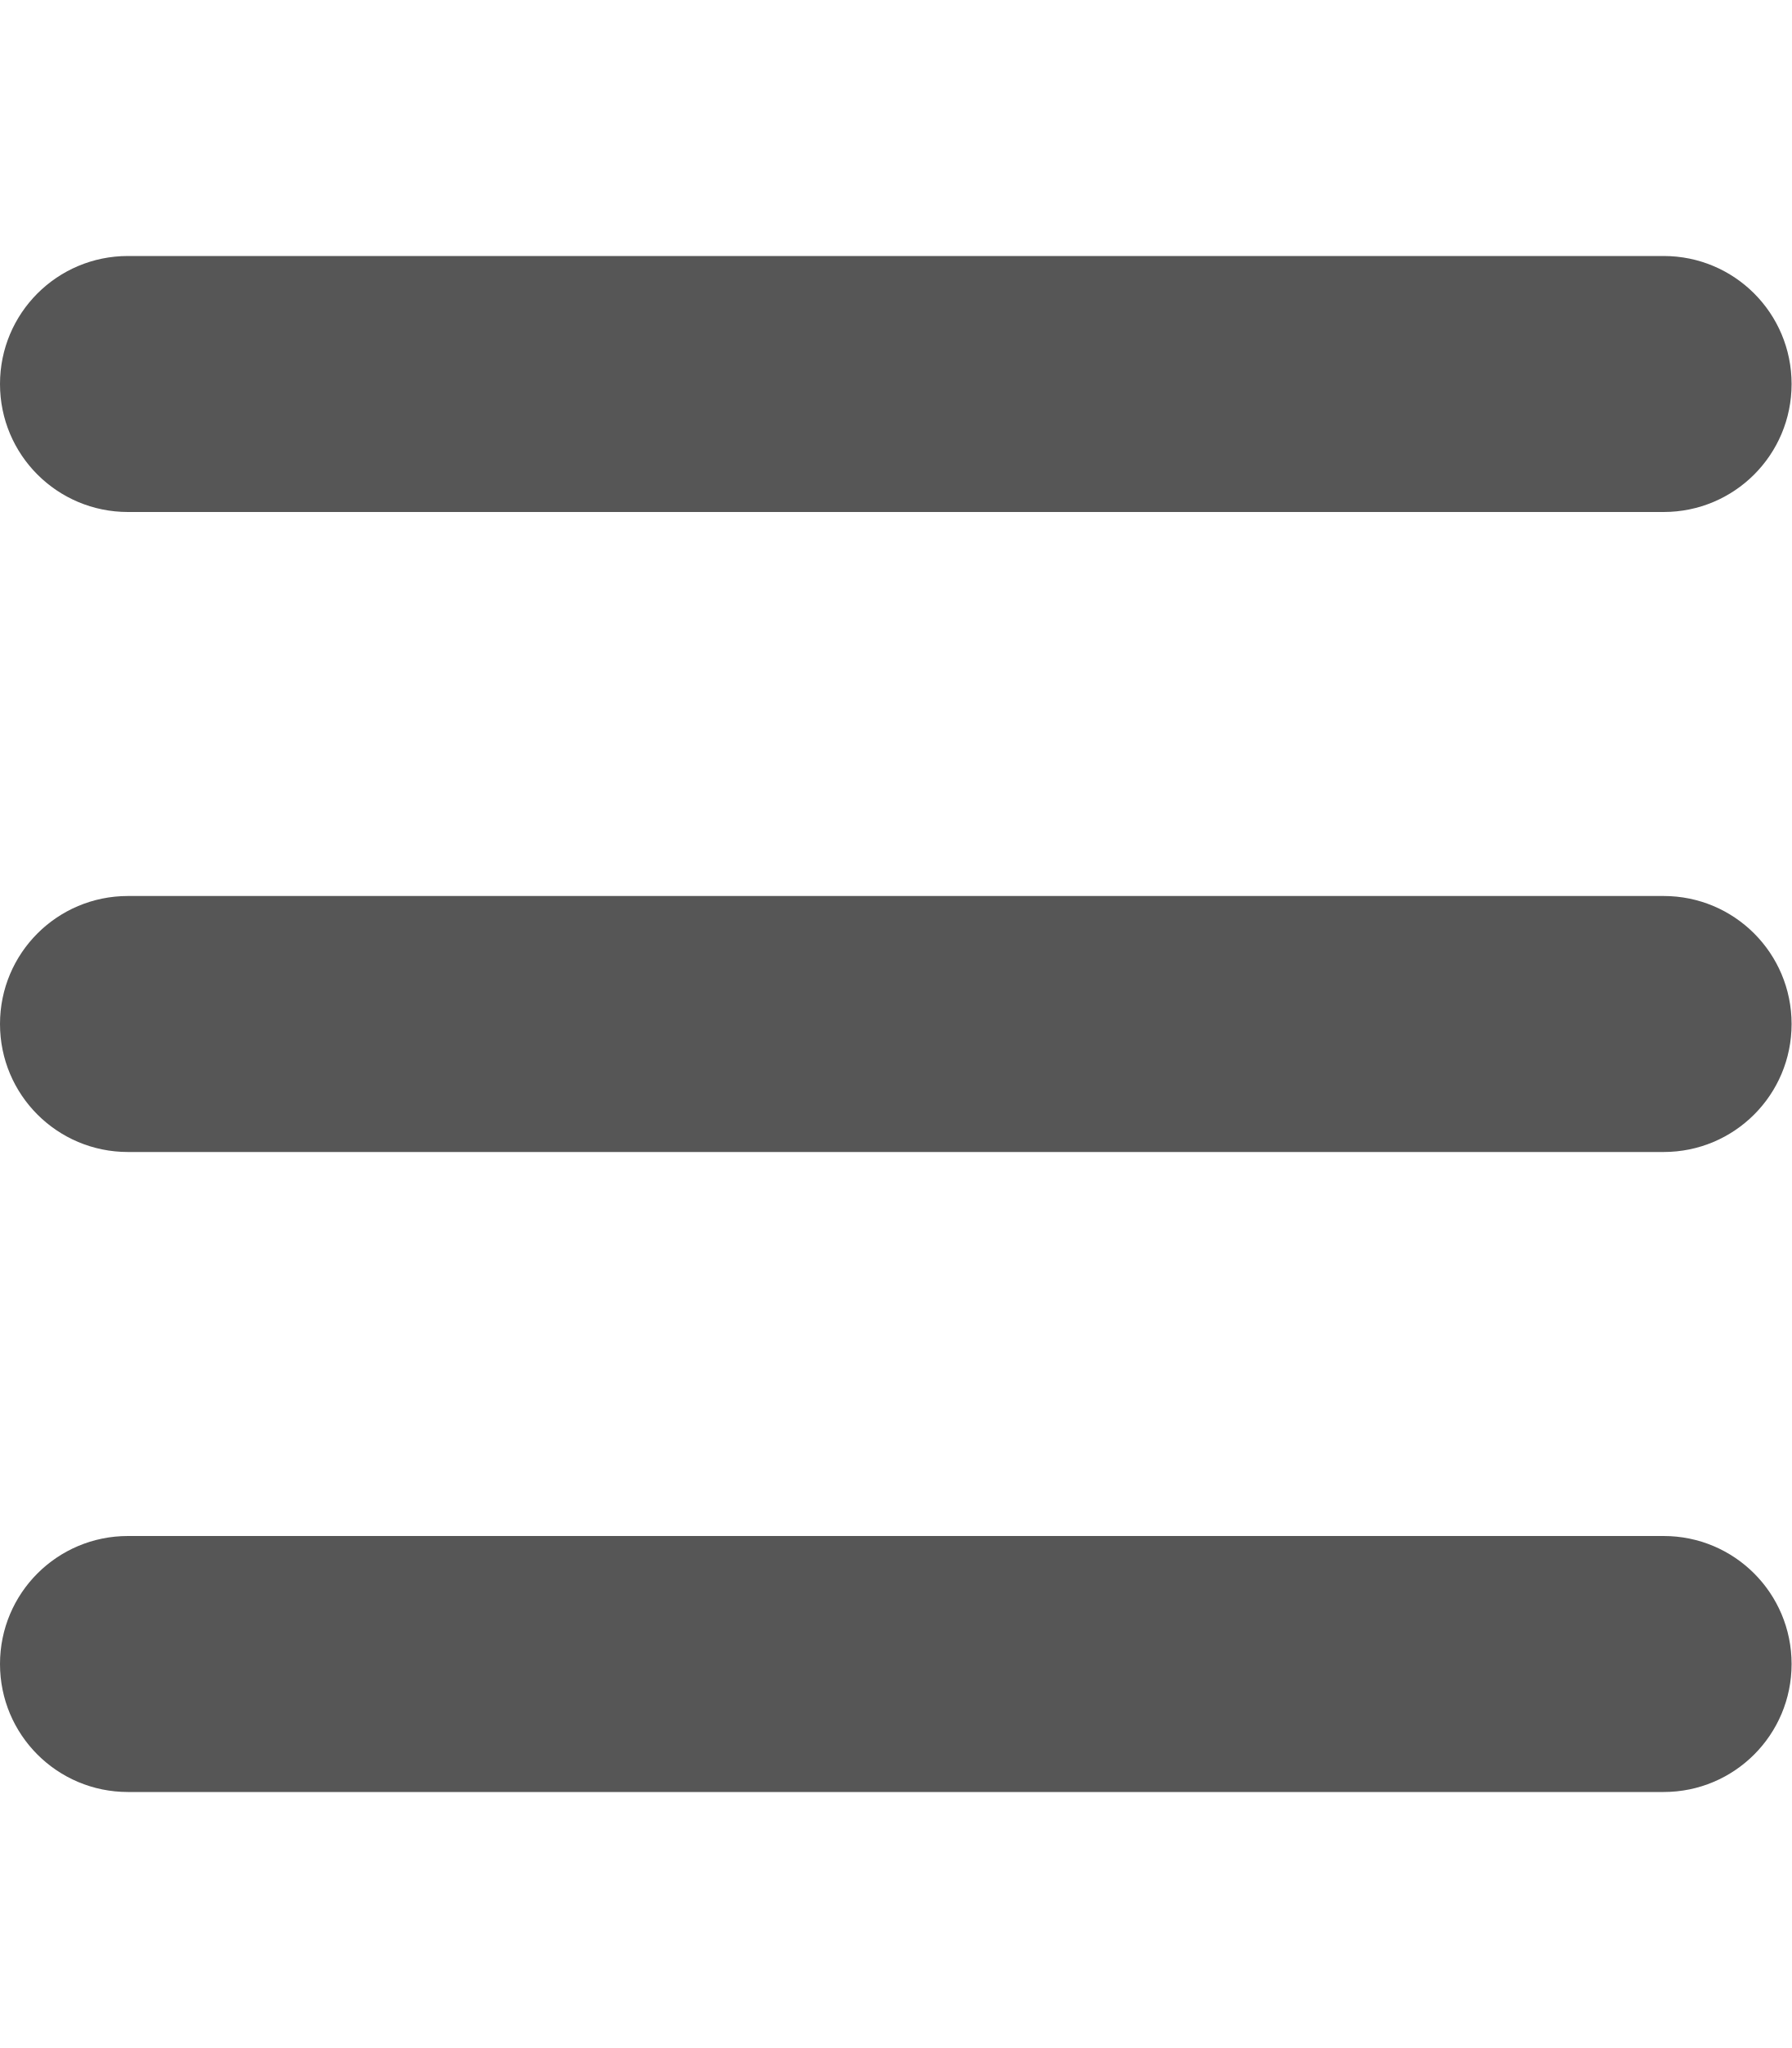
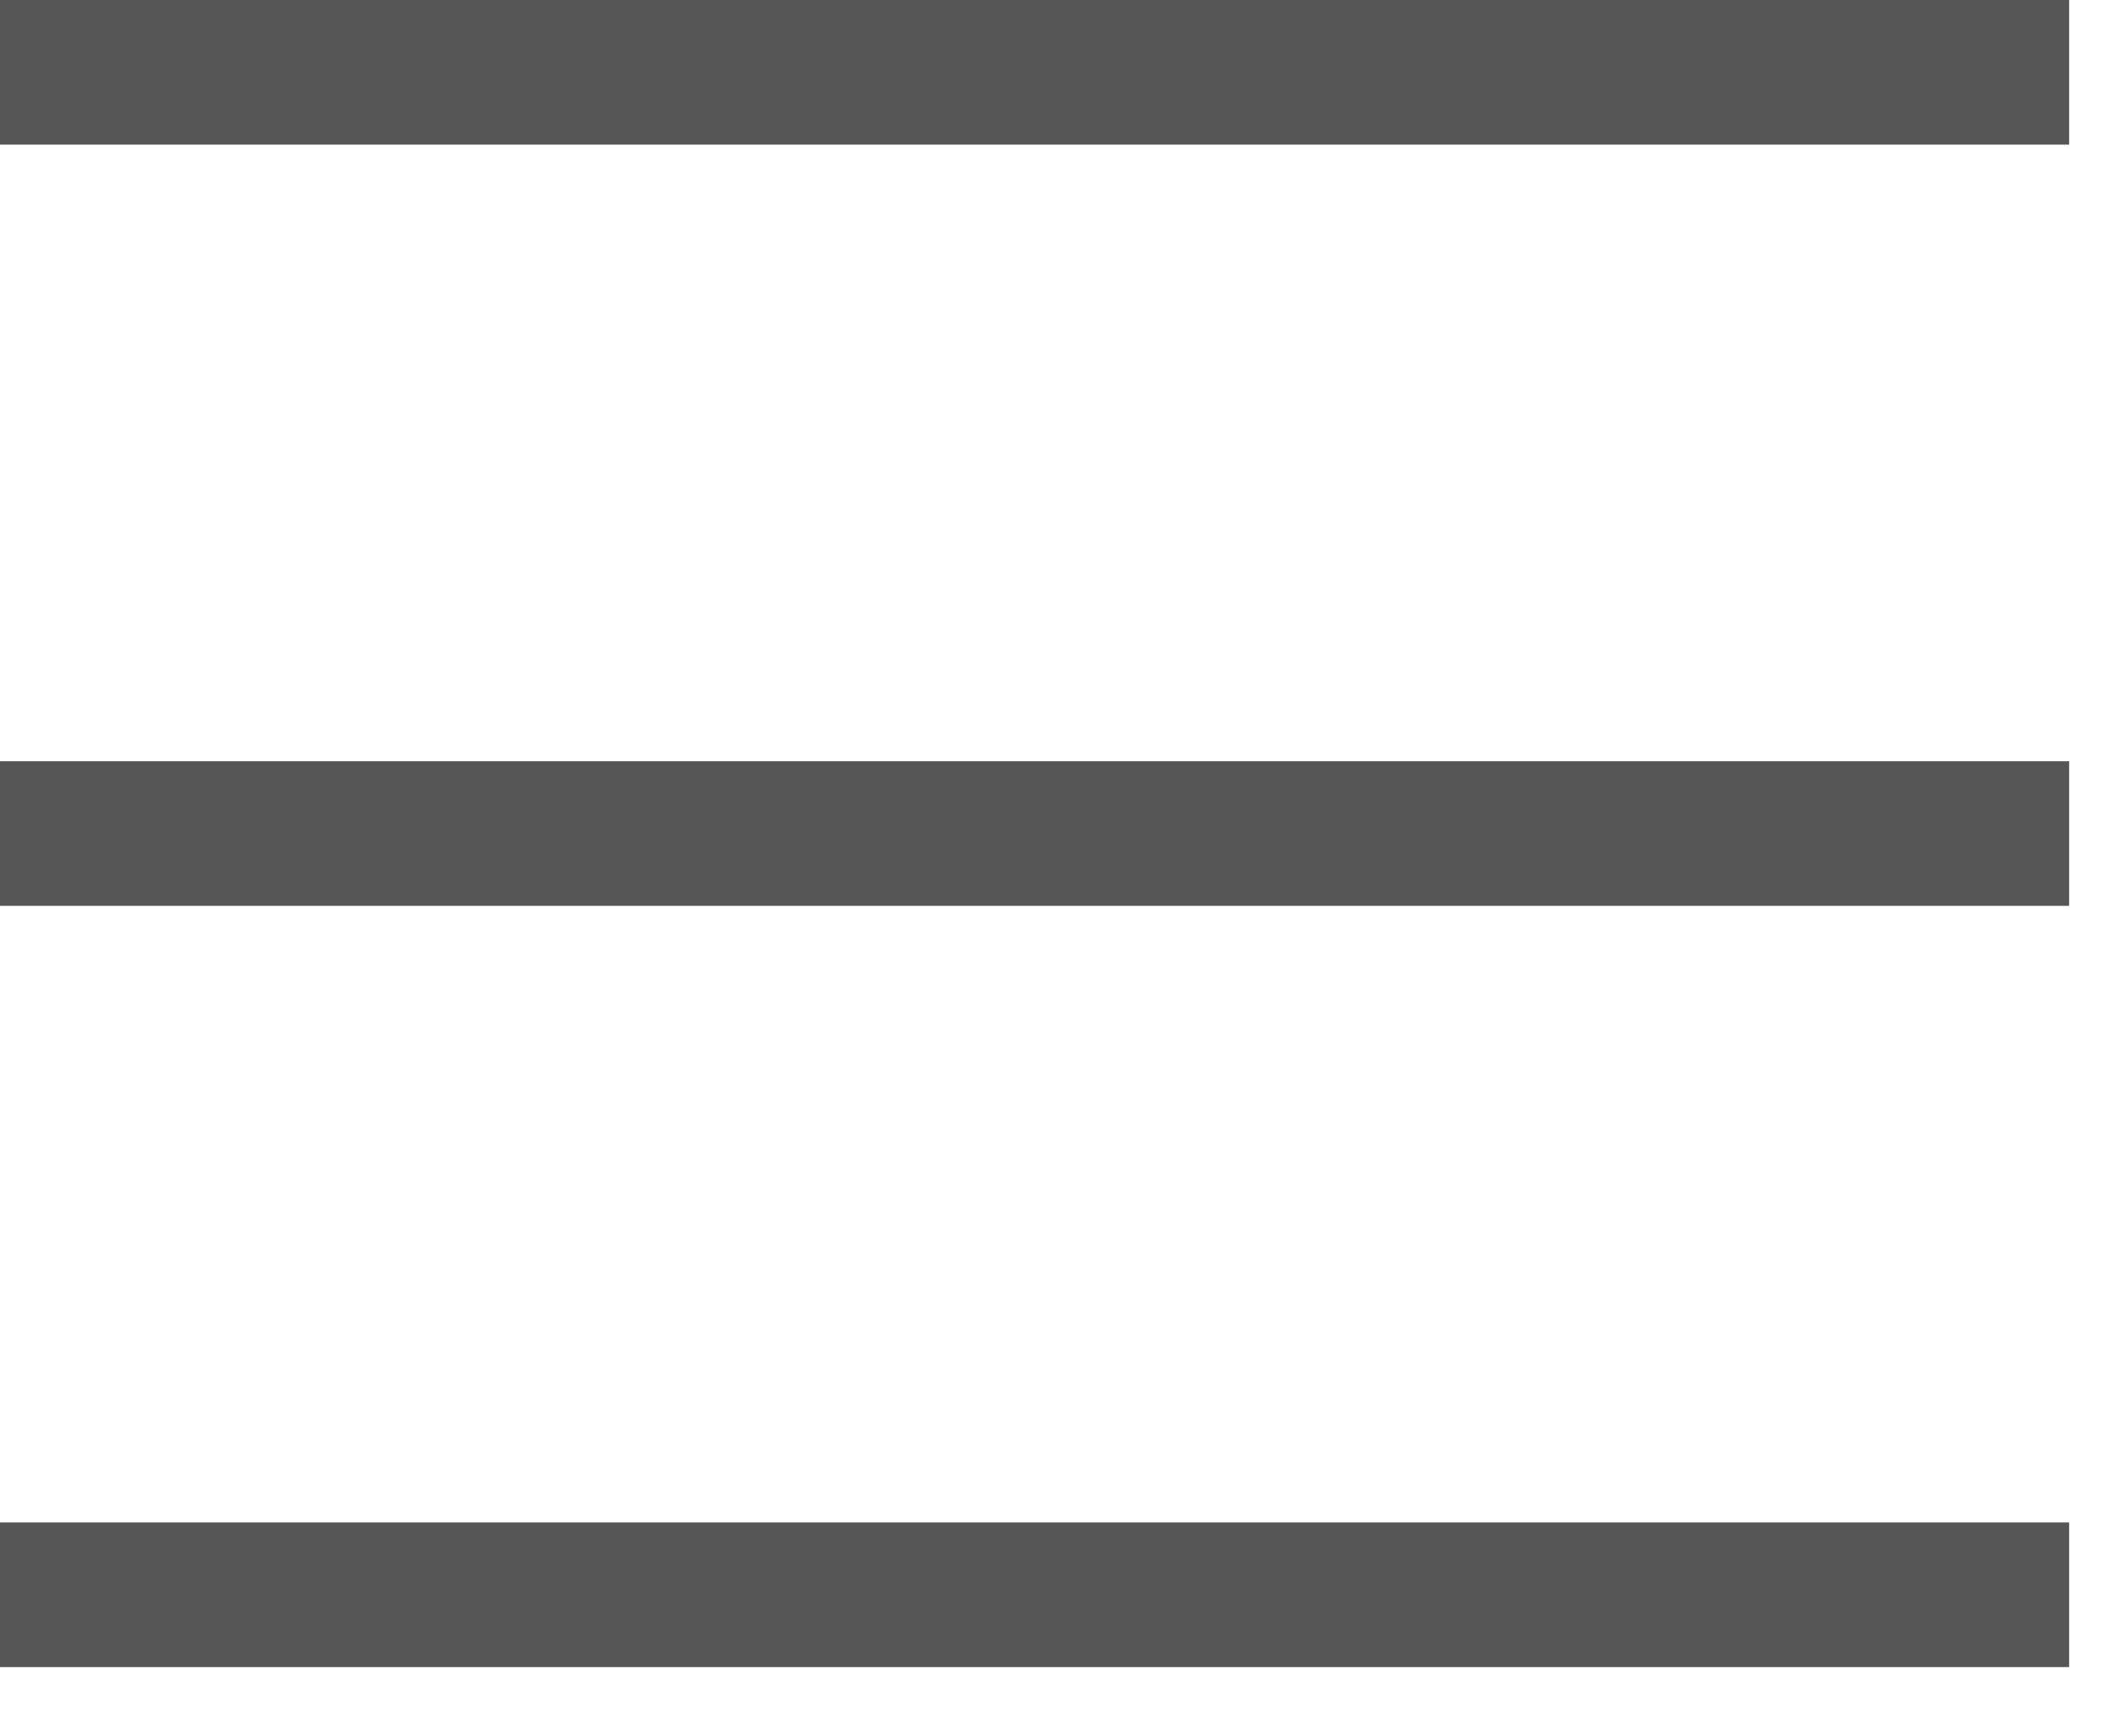
- <svg xmlns="http://www.w3.org/2000/svg" viewBox="0 0 448 512">
-   <path fill="#565656" d="M0 96C0 78.3 14.3 64 32 64l384 0c17.7 0 32 14.3 32 32s-14.3 32-32 32L32 128C14.3 128 0 113.7 0 96zM0 256c0-17.7 14.3-32 32-32l384 0c17.7 0 32 14.3 32 32s-14.3 32-32 32L32 288c-17.7 0-32-14.3-32-32zM448 416c0 17.7-14.3 32-32 32L32 448c-17.7 0-32-14.3-32-32s14.3-32 32-32l384 0c17.7 0 32 14.3 32 32z" />
+ <svg xmlns="http://www.w3.org/2000/svg" width="22" height="18" viewBox="0 0 22 18" fill="none">
+   <rect width="21.462" height="1.5" fill="#565656" />
+   <rect y="7.895" width="21.462" height="1.5" fill="#565656" />
+   <rect y="15.79" width="21.462" height="1.5" fill="#565656" />
</svg>
